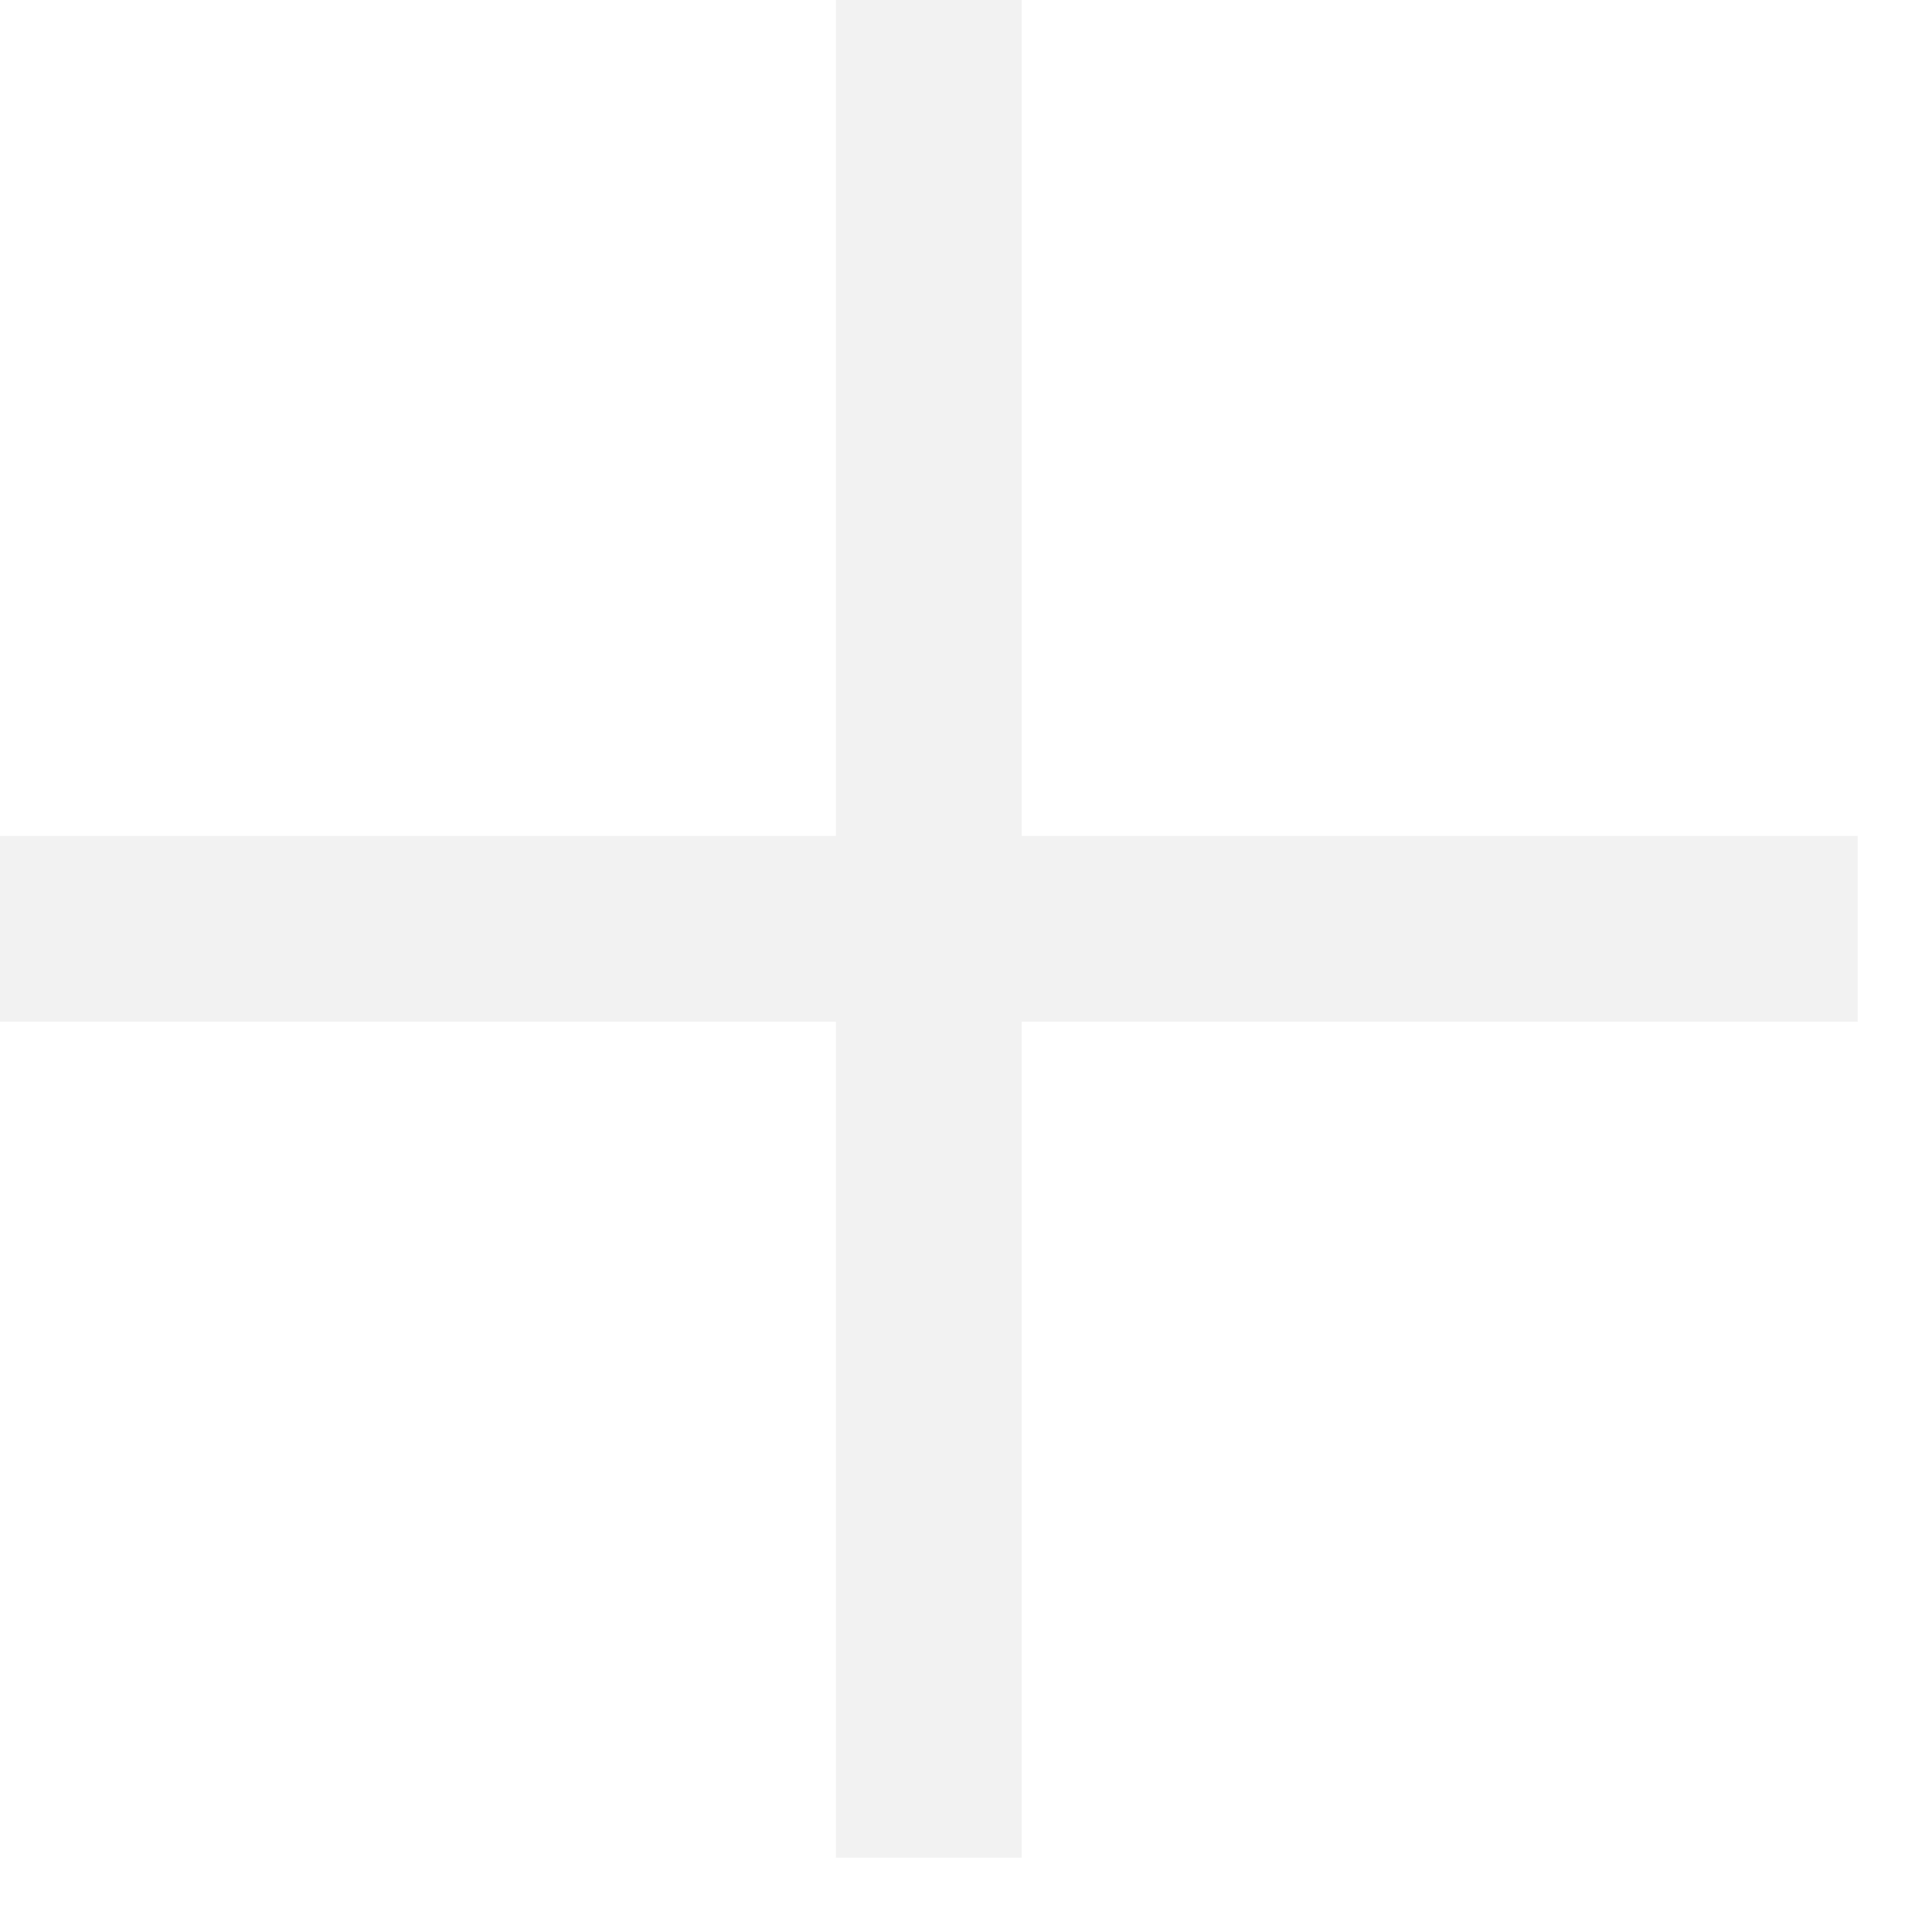
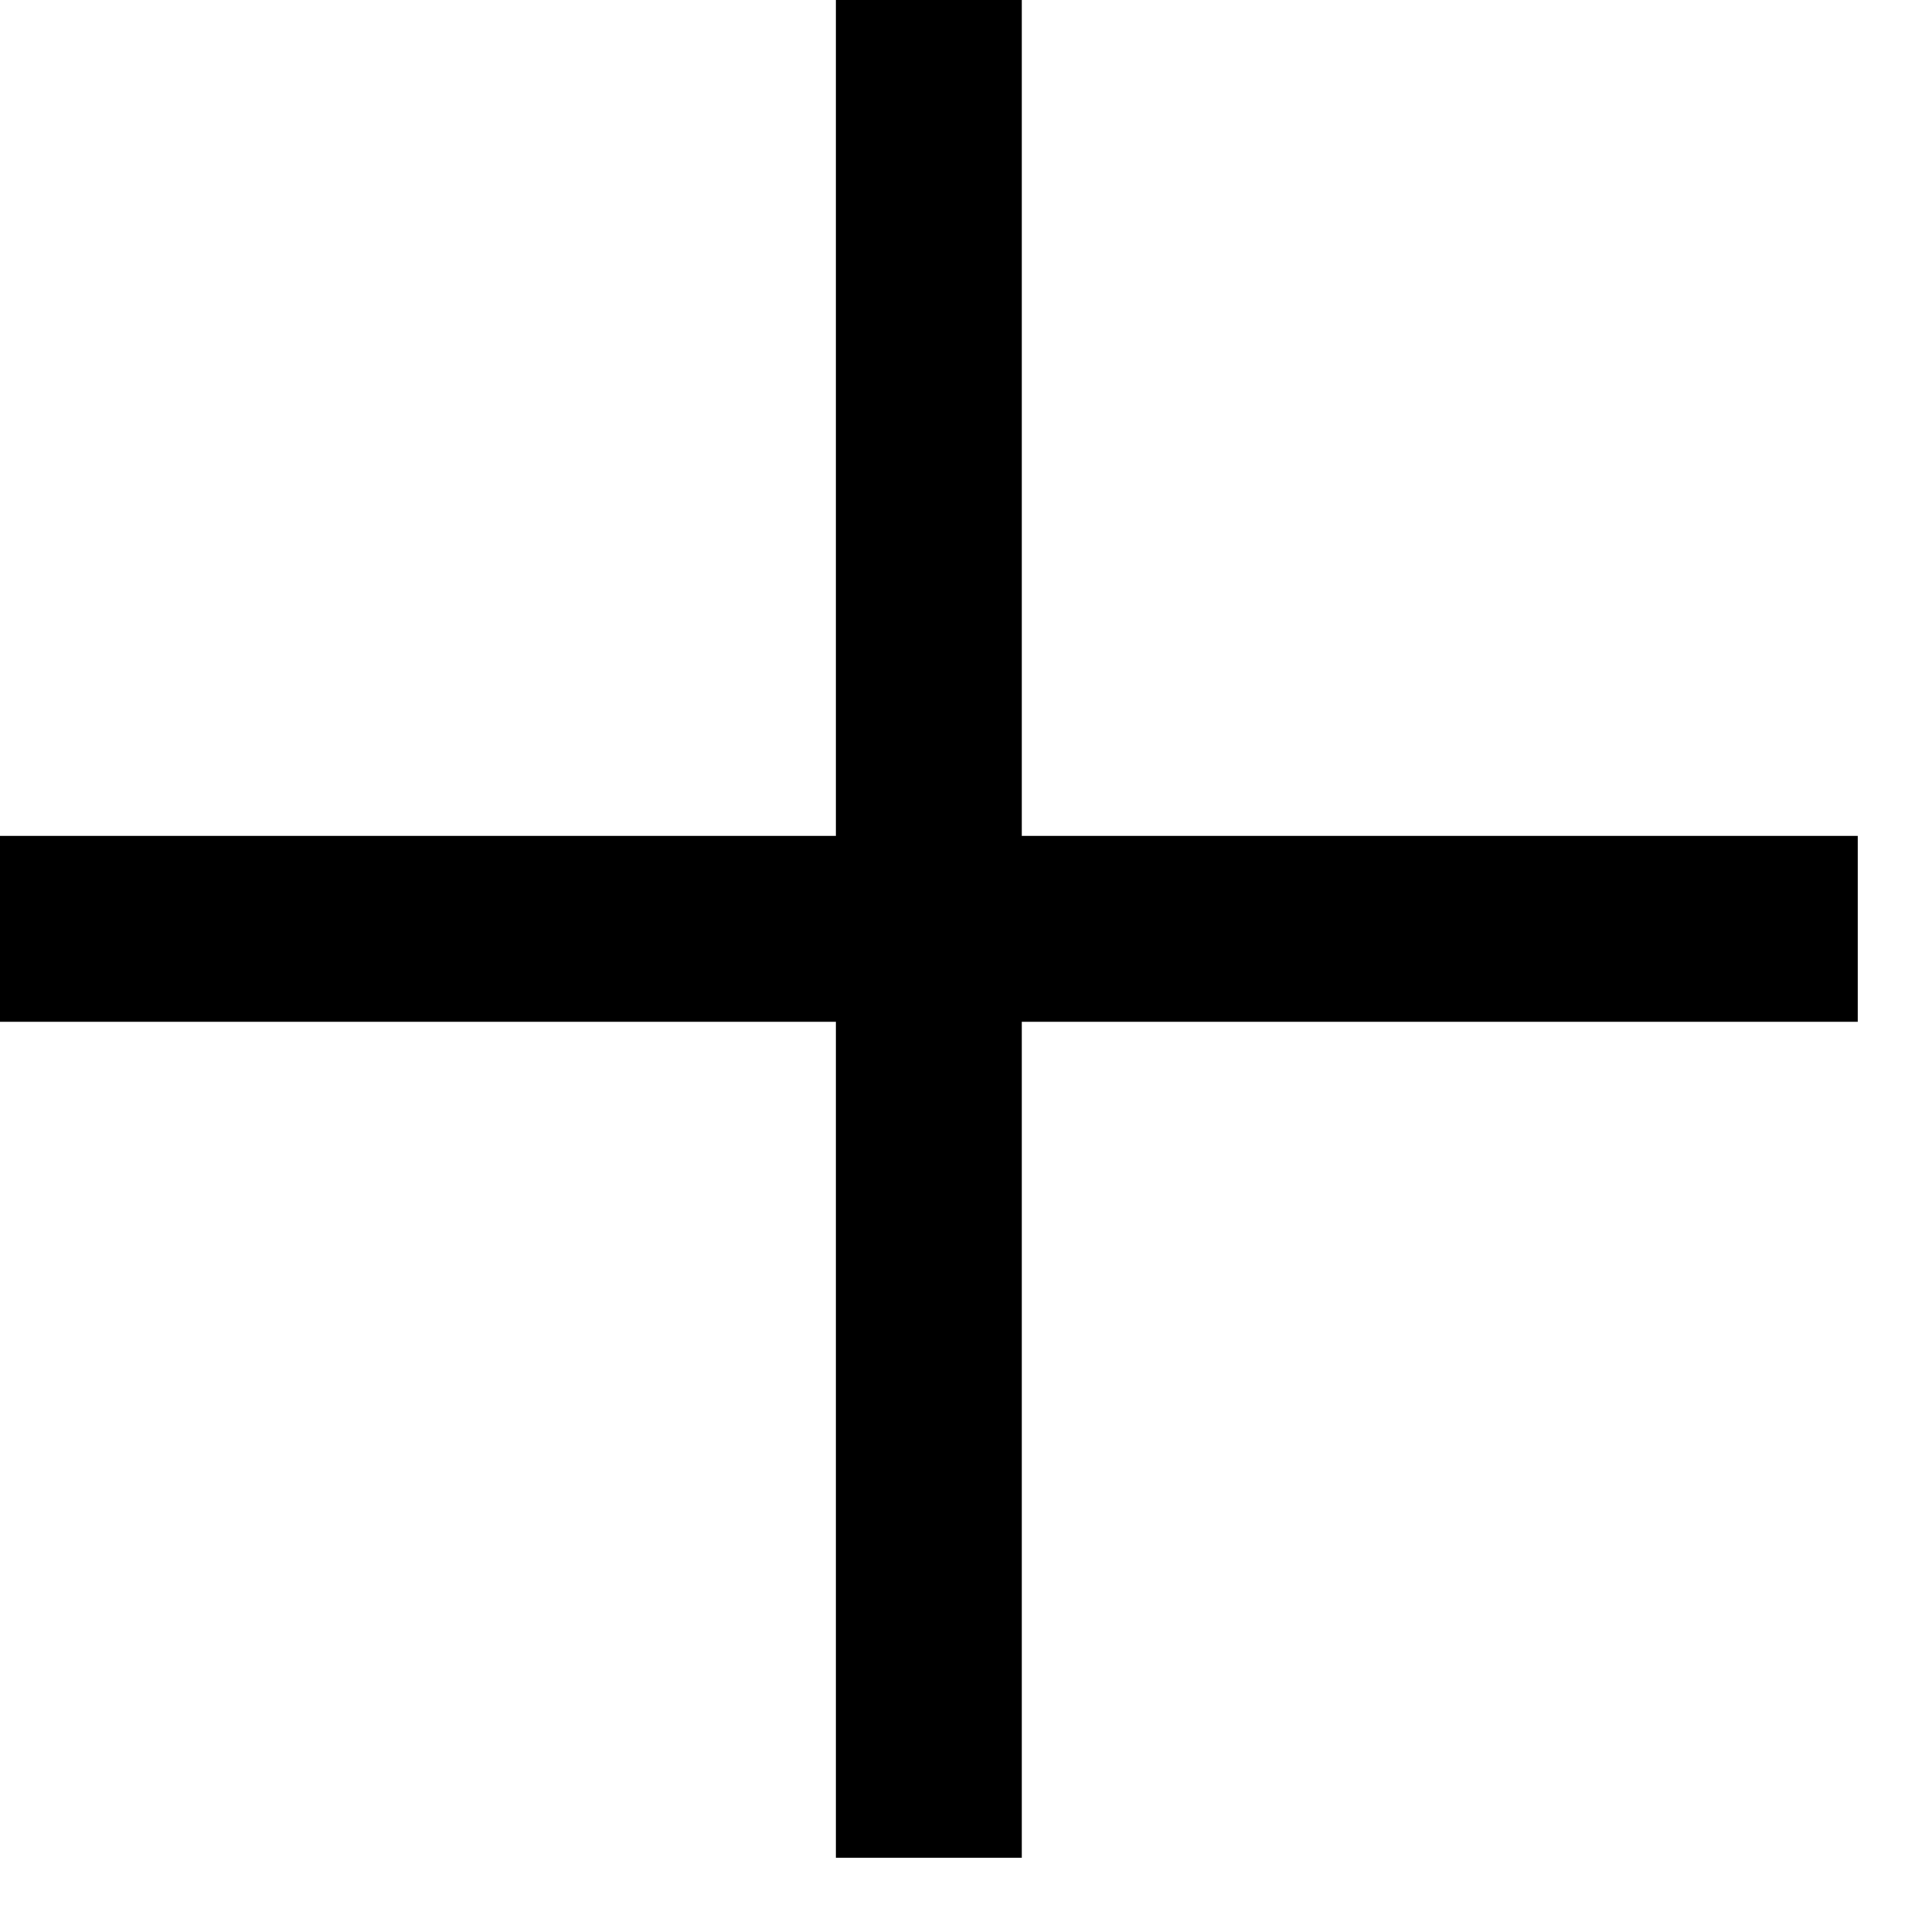
<svg xmlns="http://www.w3.org/2000/svg" width="13px" height="13px" viewBox="0 0 13 13" version="1.1">
-   <path d="M5.625 0L5.625 5.625L0 5.625L0 6.875L5.625 6.875L5.625 12.5L6.875 12.5L6.875 6.875L12.5 6.875L12.5 5.625L6.875 5.625L6.875 0L5.625 0Z" id="Shape" fill="#F2F2F2" fill-rule="evenodd" stroke="none" />
+   <path d="M5.625 0L5.625 5.625L0 5.625L0 6.875L5.625 6.875L5.625 12.5L6.875 12.5L6.875 6.875L12.5 6.875L12.5 5.625L6.875 5.625L6.875 0L5.625 0Z" id="Shape" fill="$c-whitest" fill-rule="evenodd" stroke="none" />
</svg>
